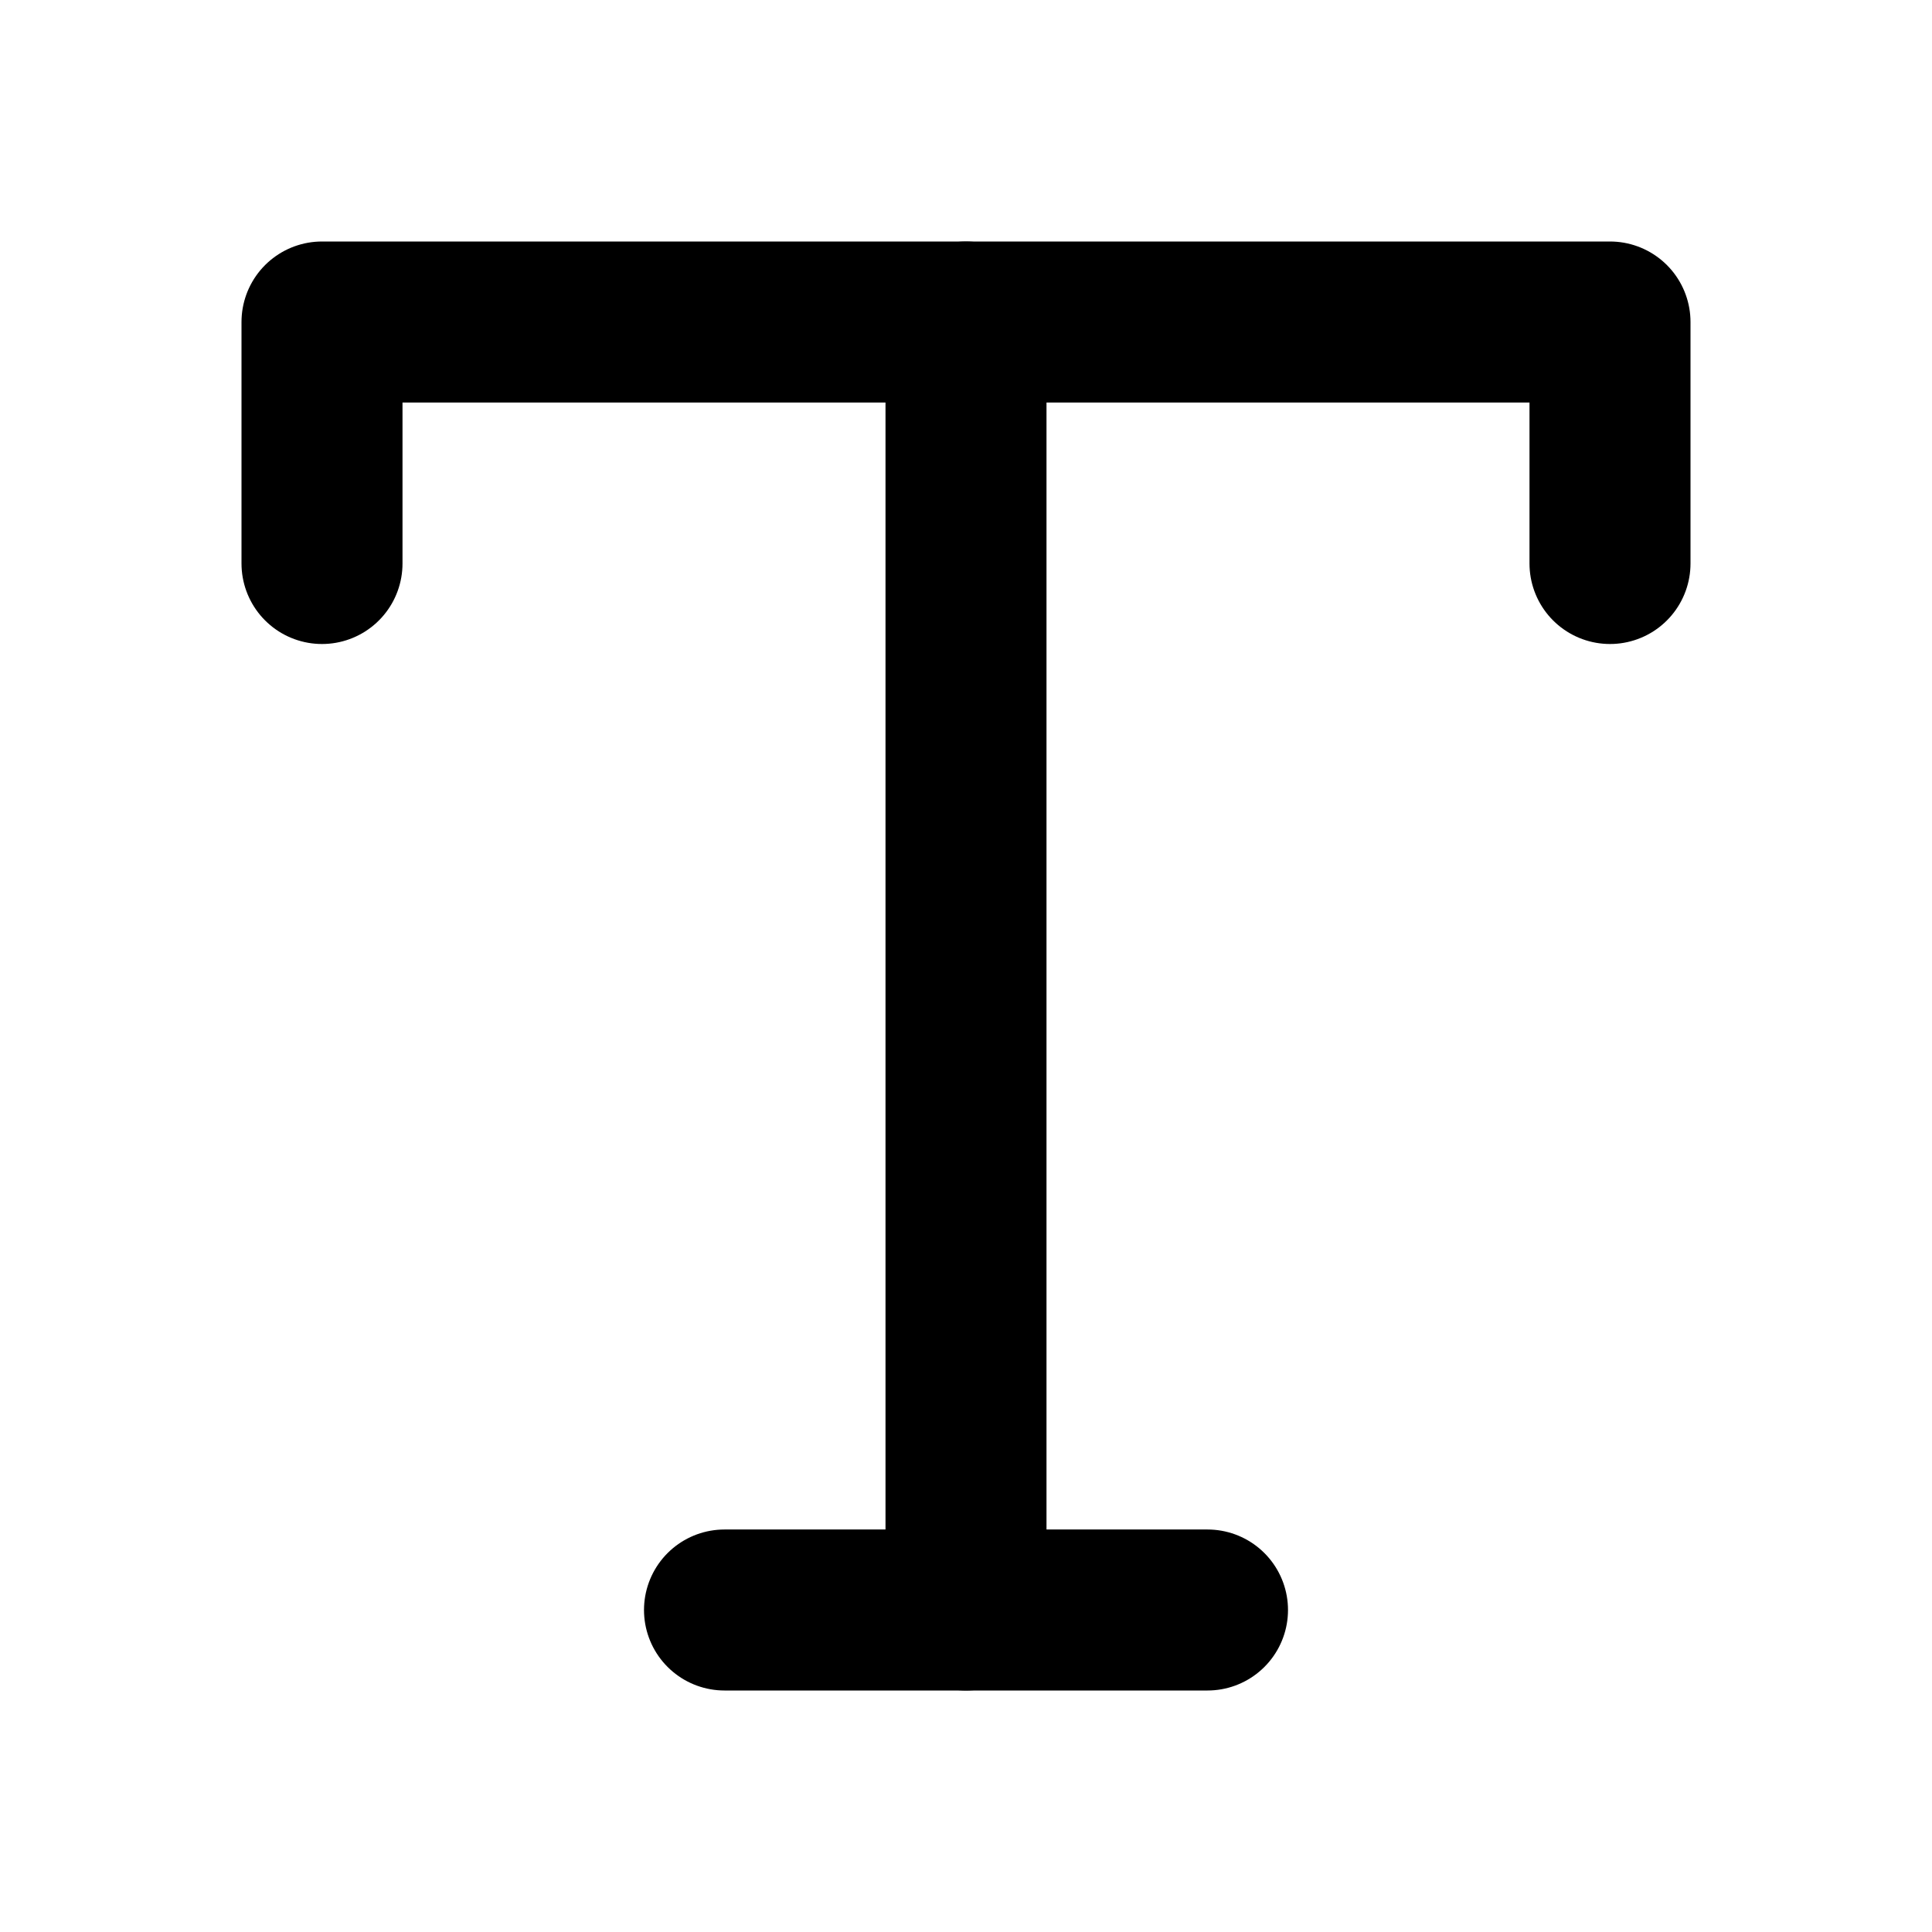
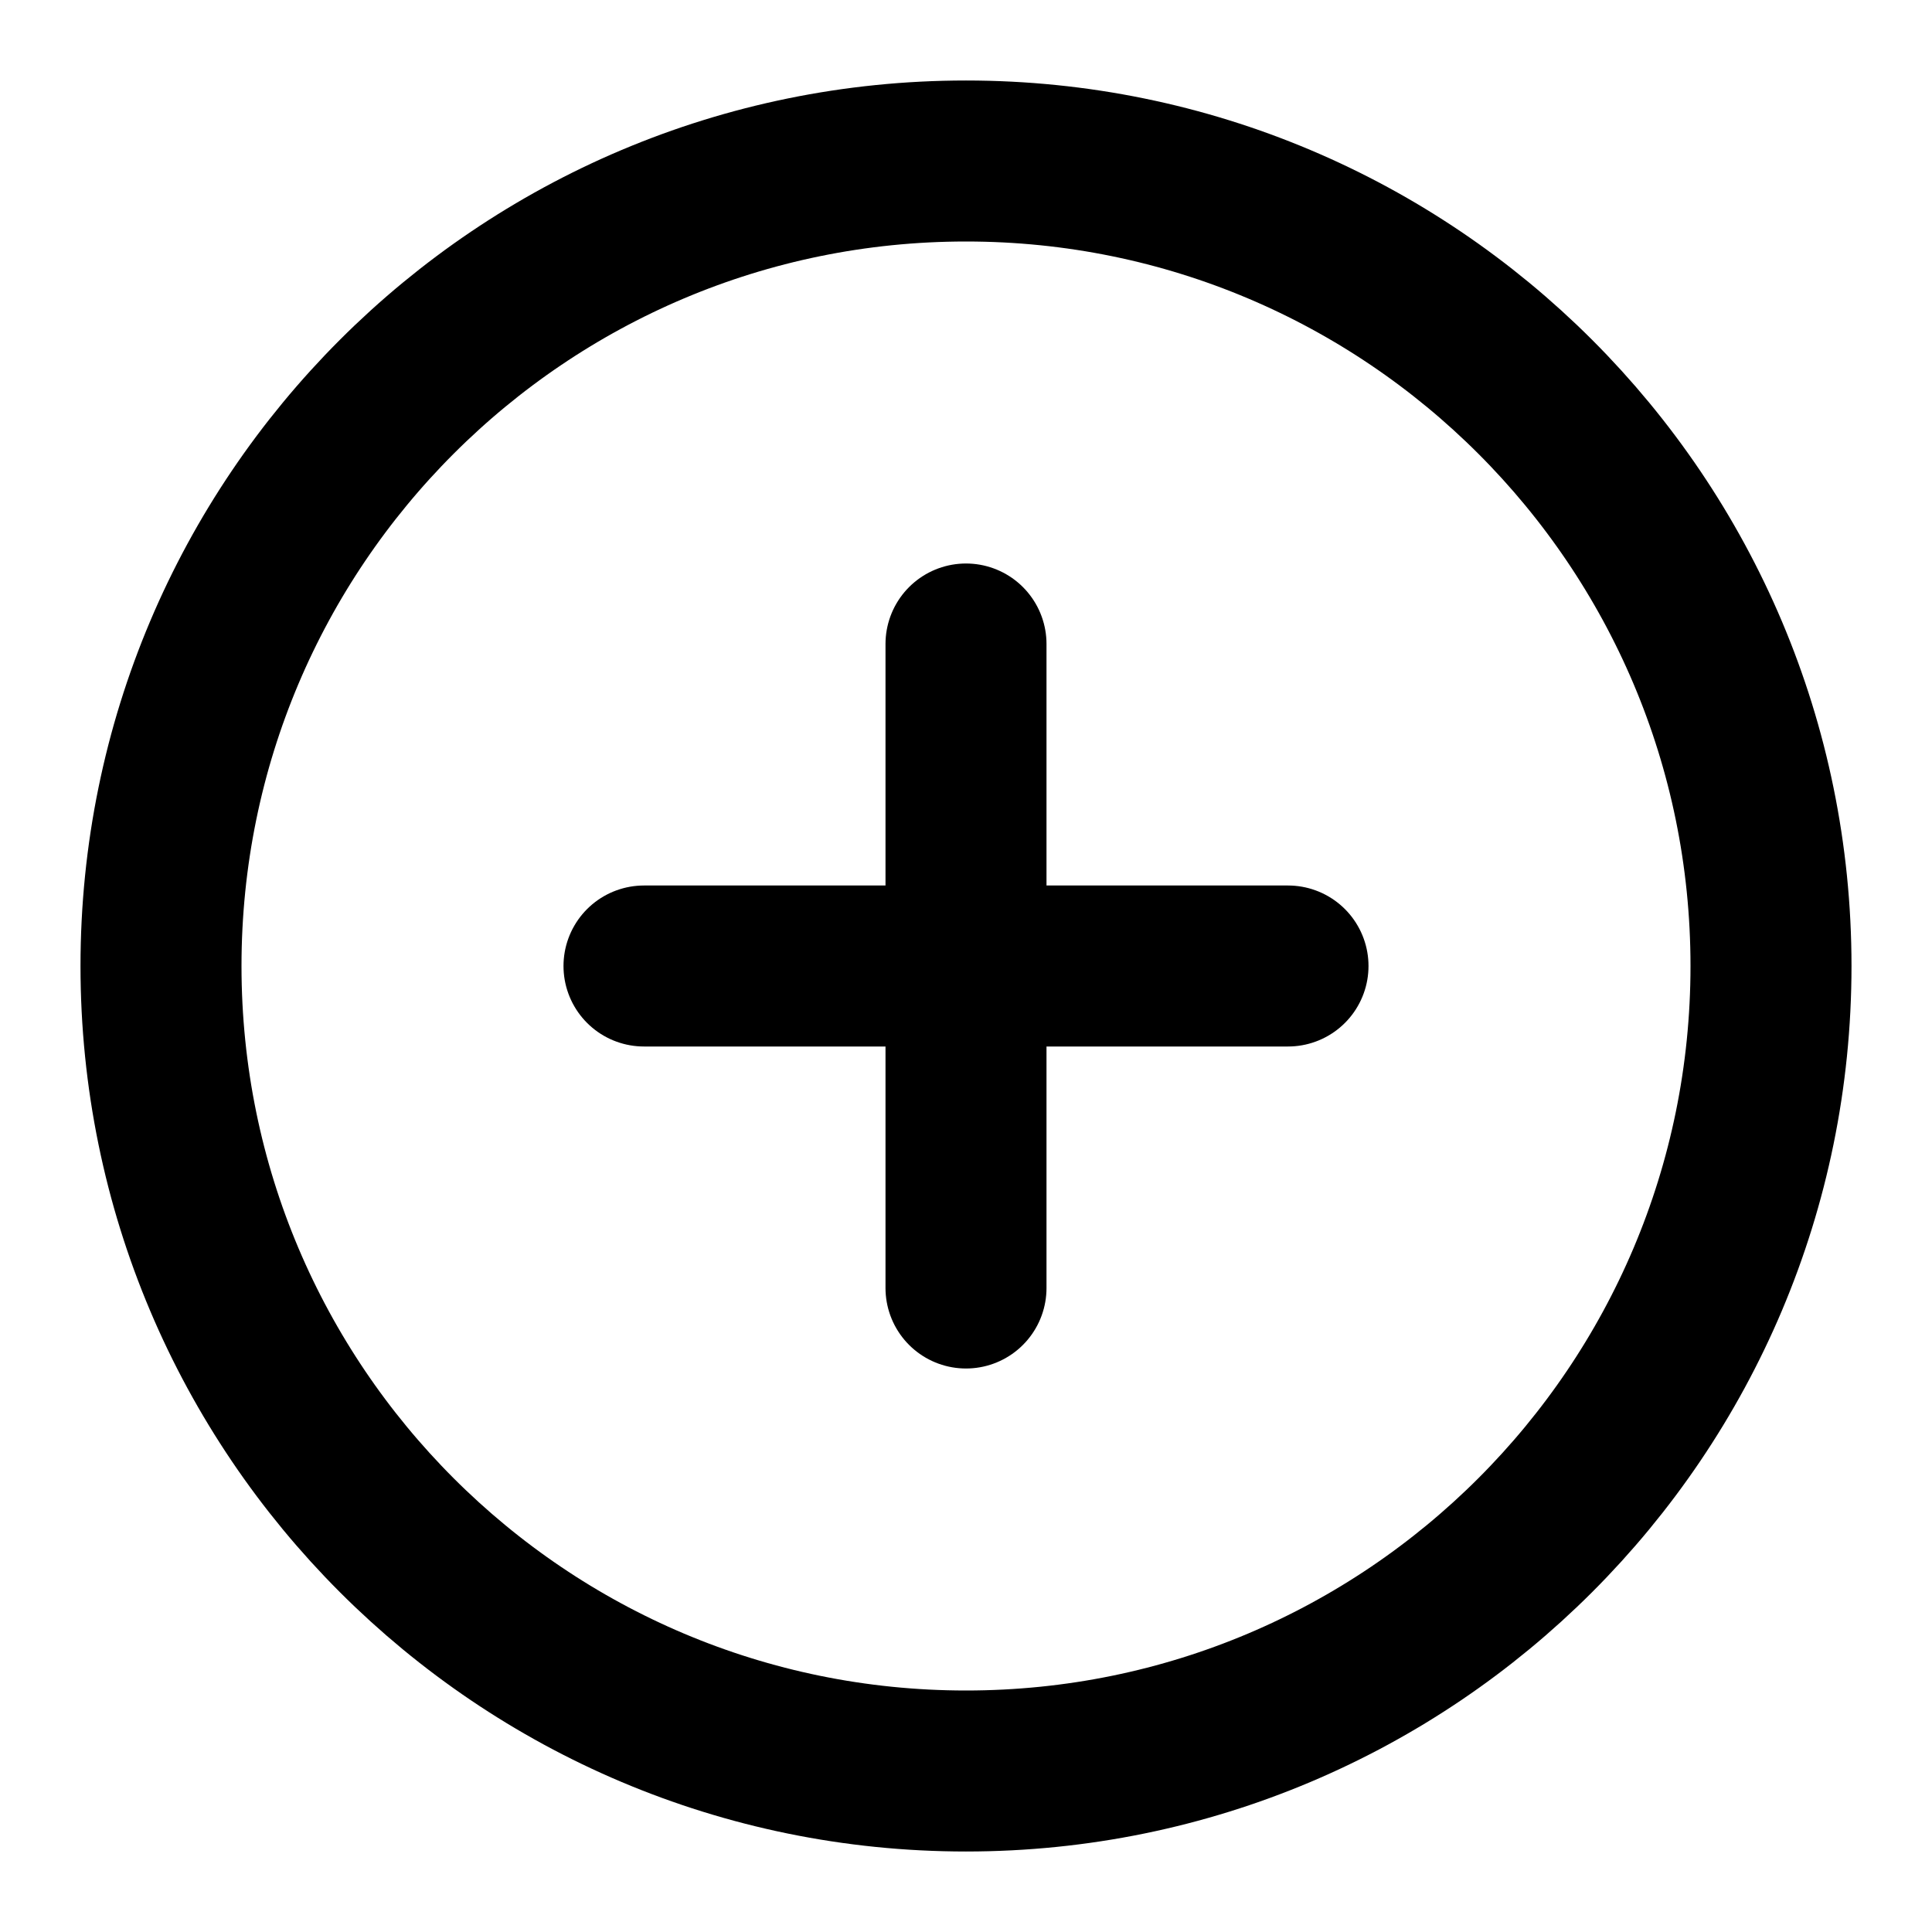
<svg xmlns="http://www.w3.org/2000/svg" width="20" height="20" viewBox="0 0 24 24" fill="none" stroke="currentColor" stroke-width="2" stroke-linecap="round" stroke-linejoin="round">
-   <polyline points="4 7 4 4 20 4 20 7" />
-   <line x1="9" y1="20" x2="15" y2="20" />
-   <line x1="12" y1="4" x2="12" y2="20" />
+   <circle cx="12" cy="12" r="10" />
+   <line x1="12" y1="8" x2="12" y2="16" />
+   <line x1="8" y1="12" x2="16" y2="12" />
</svg>
